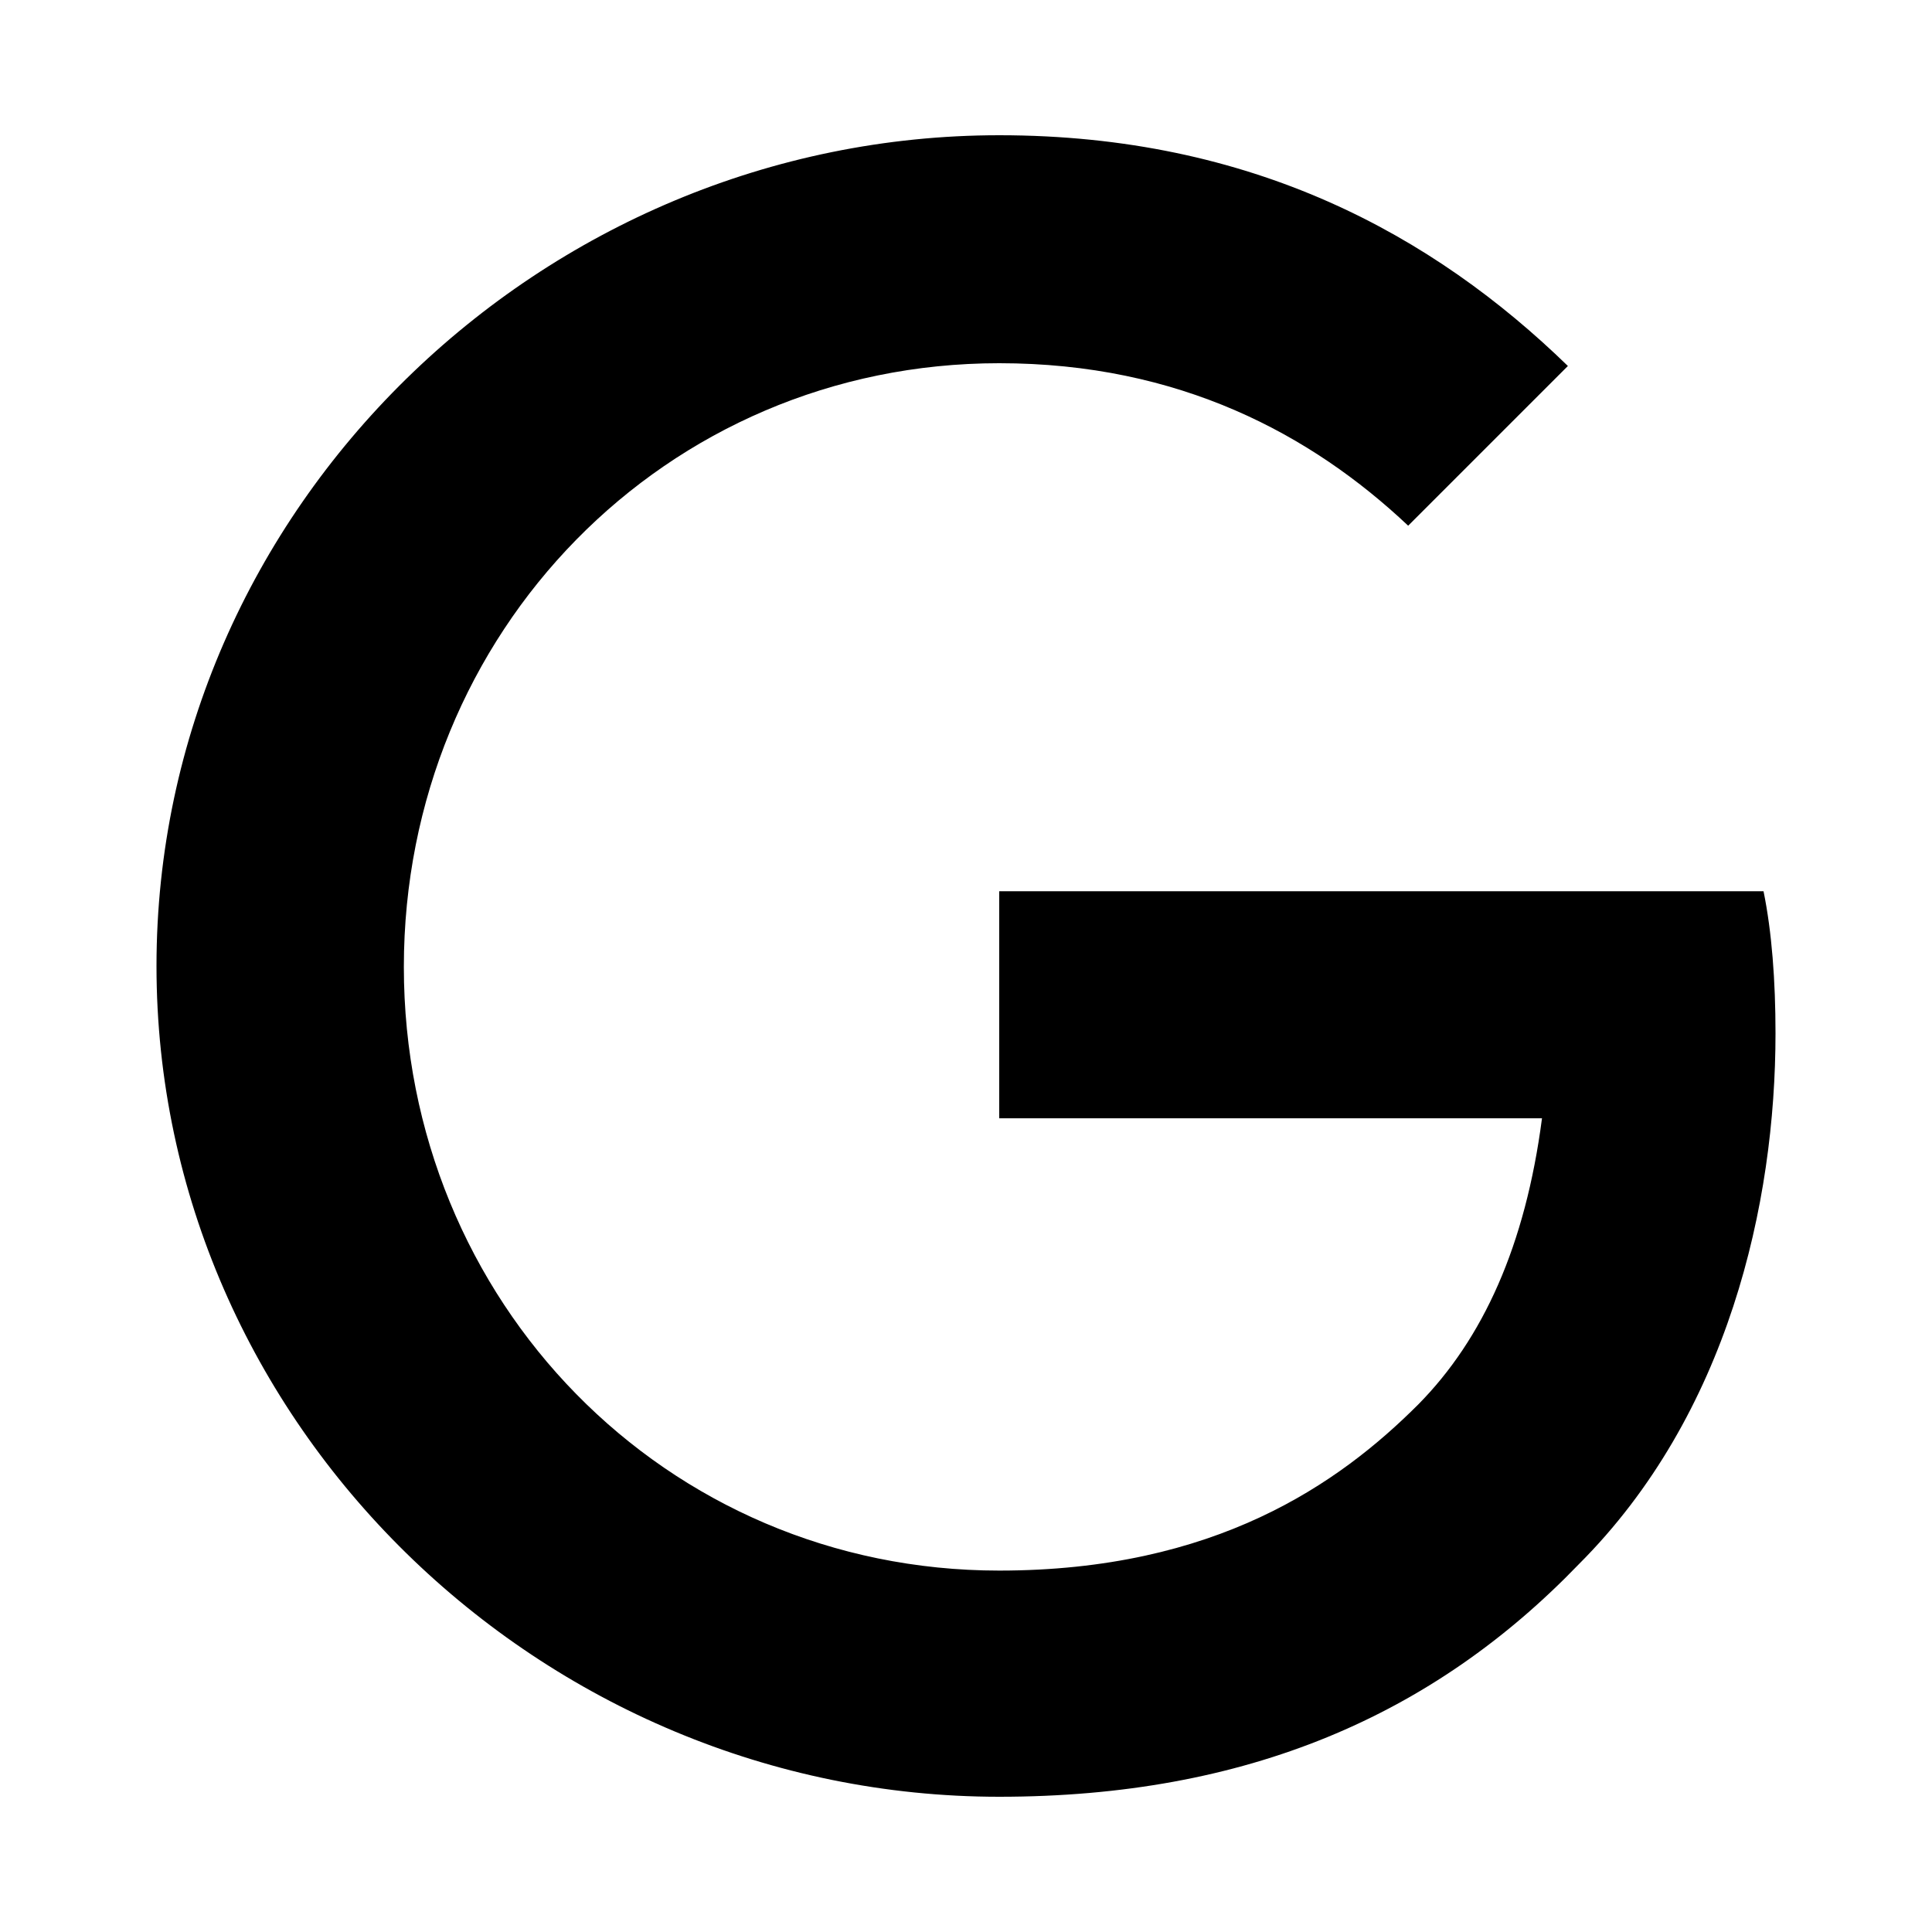
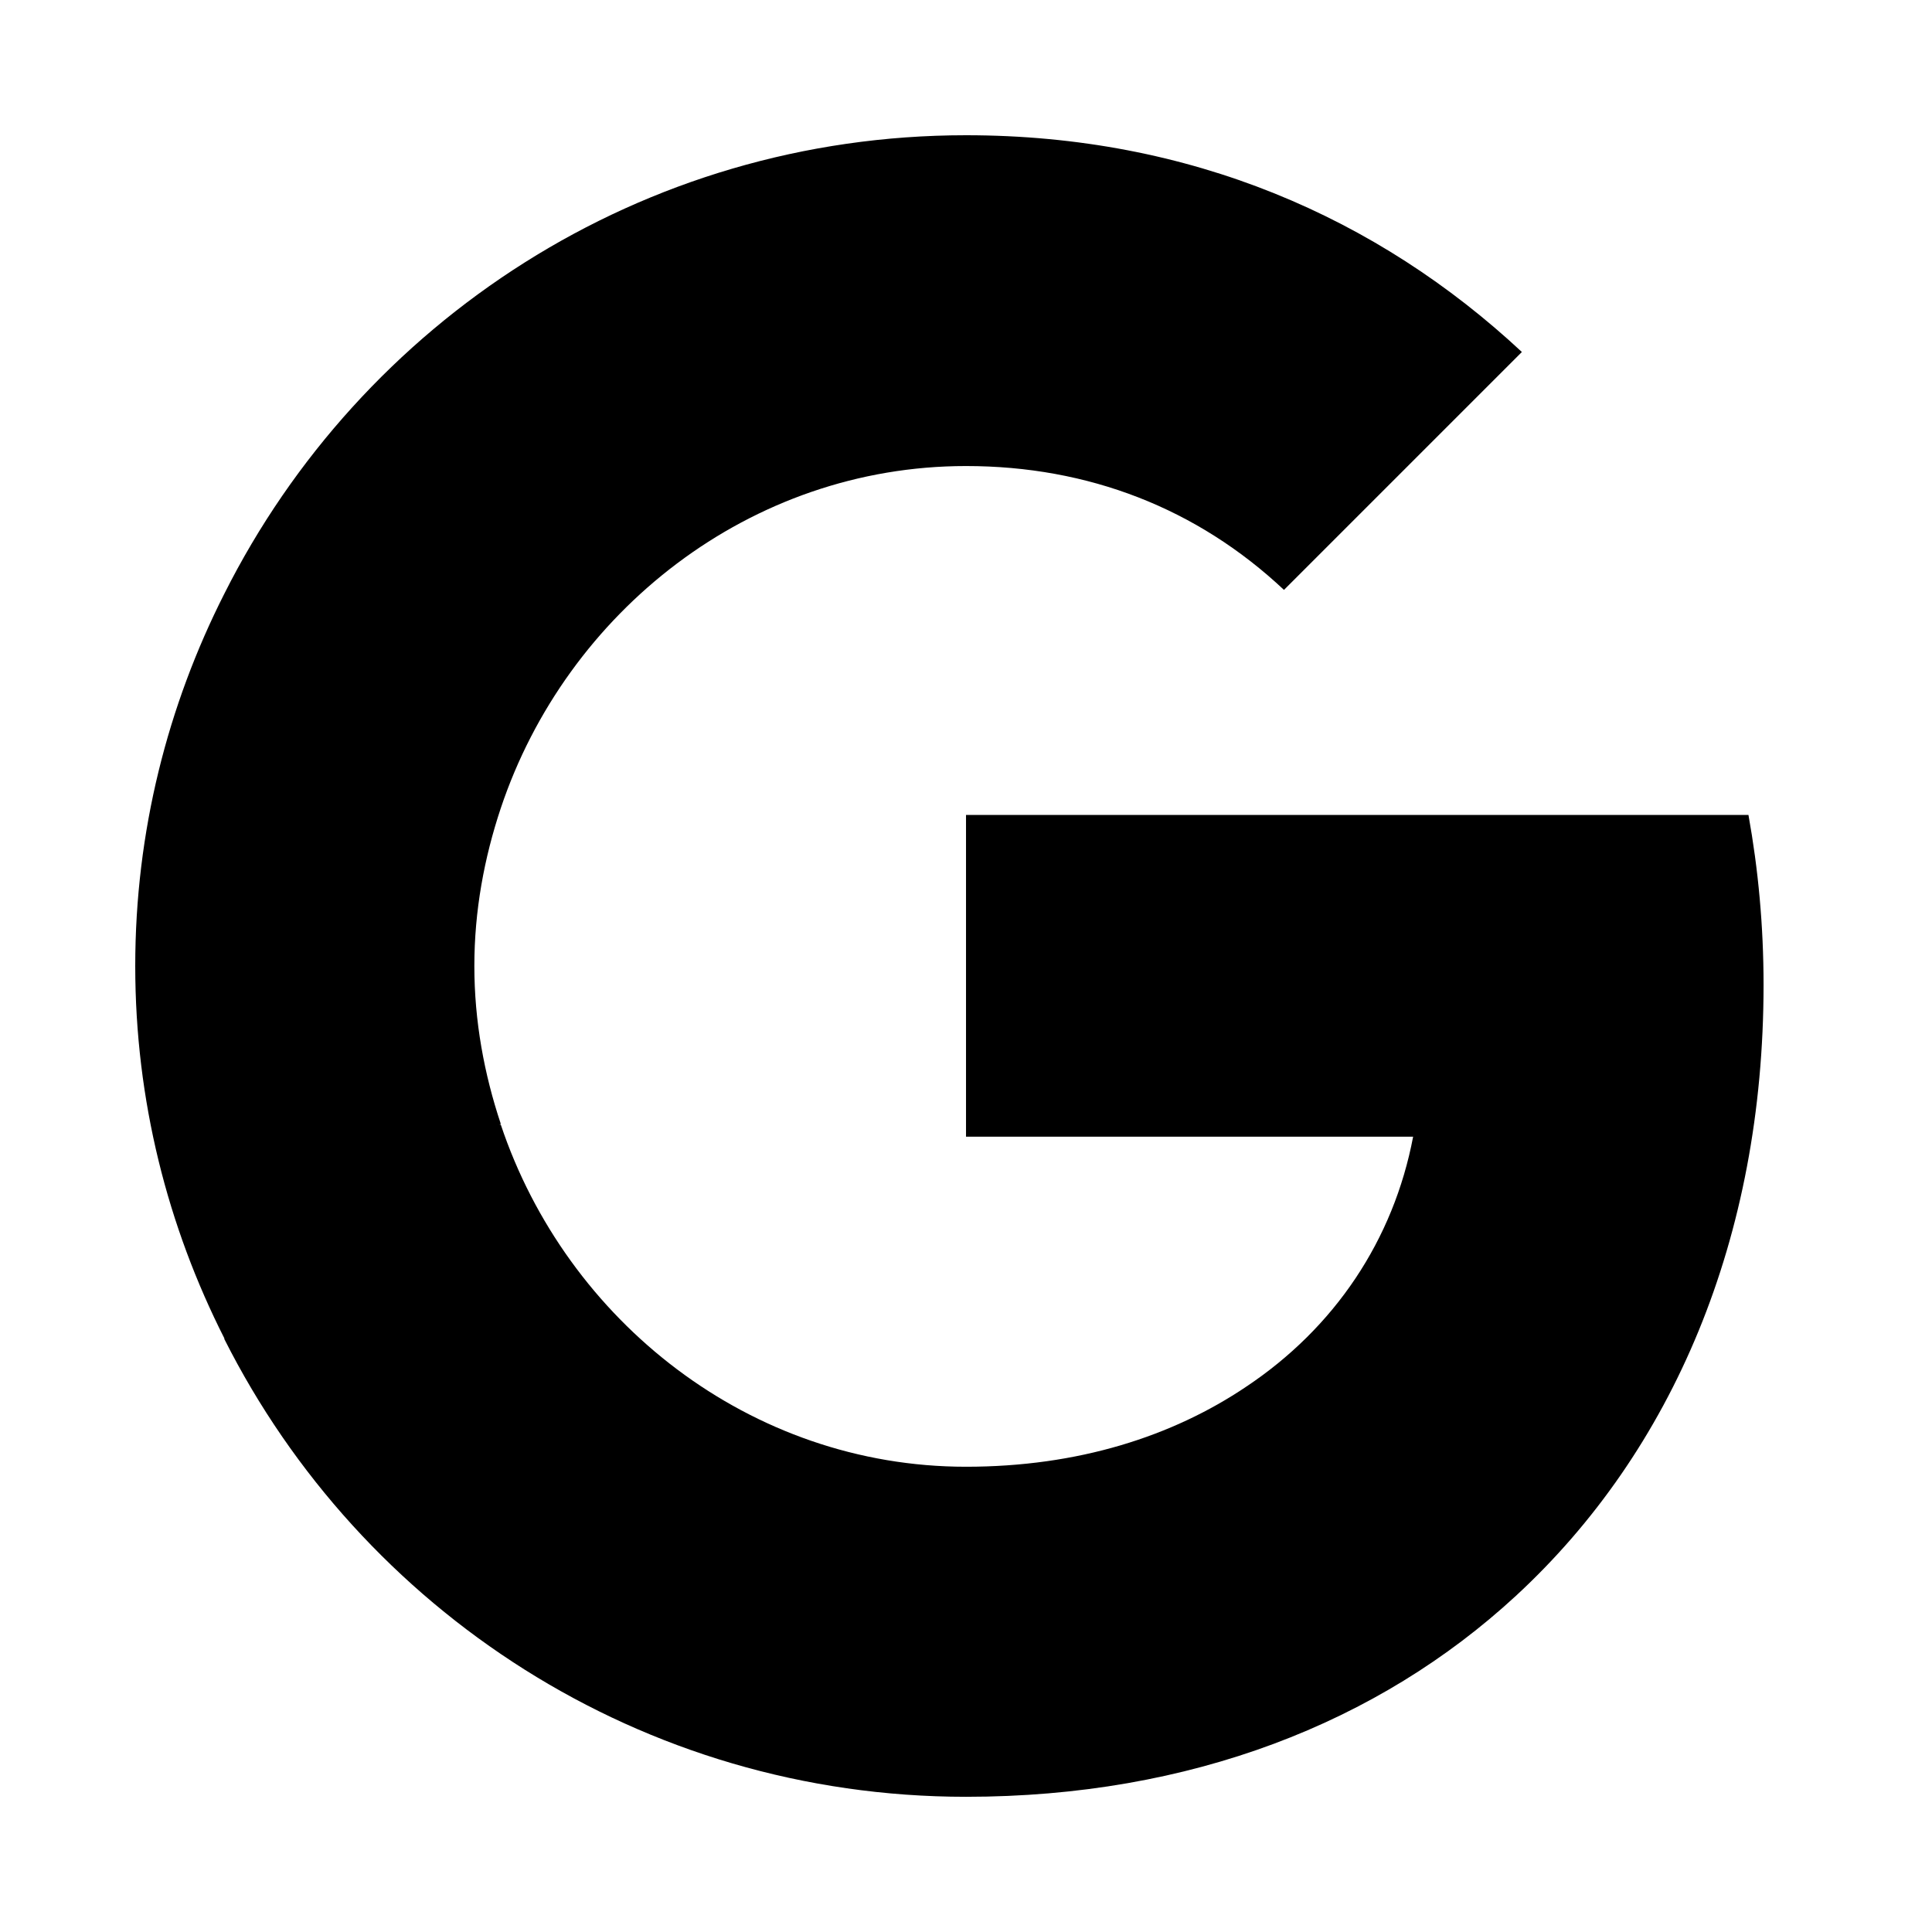
- <svg xmlns="http://www.w3.org/2000/svg" fill="currentColor" role="img" viewBox="0 0 24 24">
-   <g transform="translate(1.68 1.68) scale(0.86)">
-     <path d="M12.48 10.92v3.28h7.84c-.24 1.84-.853 3.187-1.787 4.133-1.147 1.147-2.933 2.4-6.053 2.4-4.827 0-8.6-3.893-8.6-8.72s3.773-8.72 8.6-8.72c2.6 0 4.507 1.027 5.907 2.347l2.307-2.307C18.747 1.44 16.133 0 12.48 0 5.867 0 .307 5.387.307 12s5.56 12 12.173 12c3.573 0 6.267-1.173 8.373-3.36 2.16-2.16 2.84-5.213 2.84-7.667 0-.76-.053-1.467-.173-2.053H12.48z" />
+ <svg xmlns="http://www.w3.org/2000/svg" viewBox="0 0 24 24">
+   <g transform="translate(0.7418 0.7418) scale(0.9382)">
+     <path d="M22.56 12.25c0-.78-.07-1.53-.2-2.25H12v4.26h5.92c-.26 1.37-1.04 2.53-2.21 3.31v2.77h3.57c2.08-1.92 3.28-4.74 3.28-8.09z" fill="currentColor" />
+     <path d="M12 23c2.97 0 5.46-.98 7.28-2.66l-3.57-2.77c-.98.66-2.23 1.06-3.71 1.06-2.86 0-5.29-1.93-6.16-4.53H2.18v2.84C3.99 20.53 7.7 23 12 23z" fill="currentColor" />
+     <path d="M5.84 14.09c-.22-.66-.35-1.36-.35-2.09s.13-1.43.35-2.09V7.07H2.18C1.43 8.55 1 10.22 1 12s.43 3.45 1.18 4.93l2.85-2.22.81-.62z" fill="currentColor" />
+     <path d="M12 5.38c1.62 0 3.06.56 4.21 1.64l3.15-3.15C17.45 2.09 14.97 1 12 1 7.7 1 3.99 3.47 2.18 7.07l3.66 2.84c.87-2.6 3.3-4.53 6.16-4.53z" fill="currentColor" />
+     <path d="M1 1h22v22H1z" fill="none" />
  </g>
</svg>
